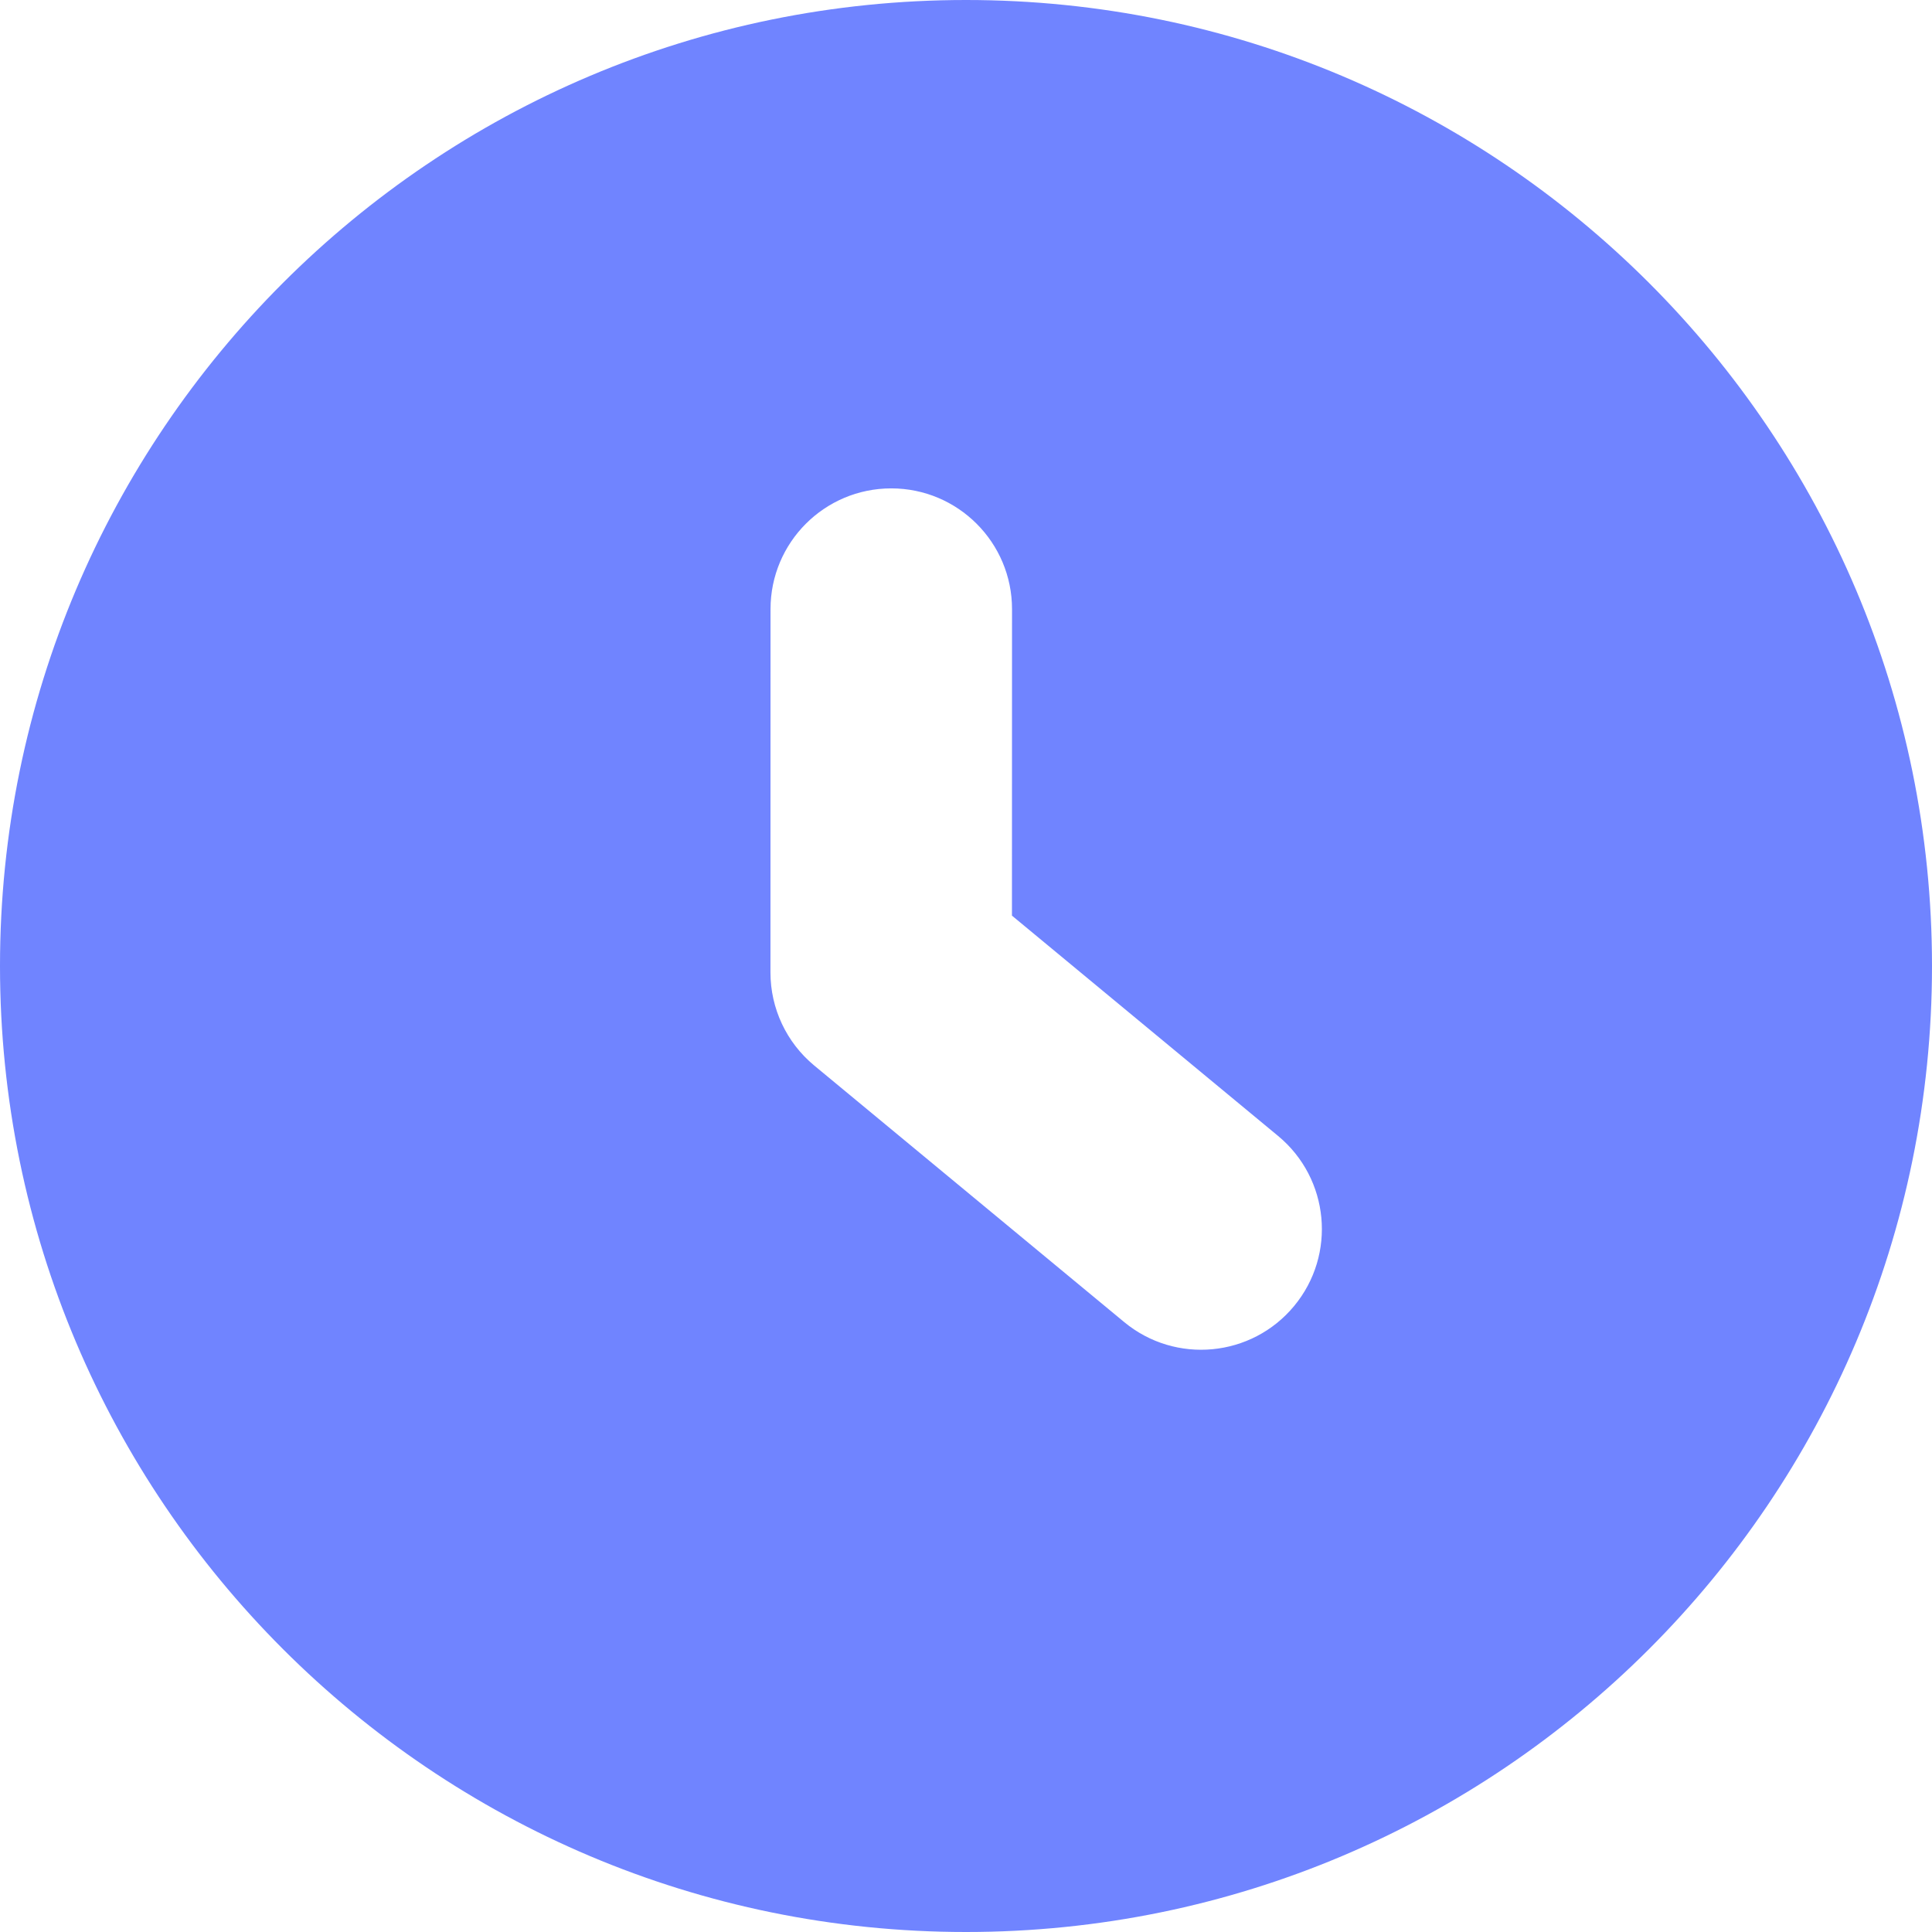
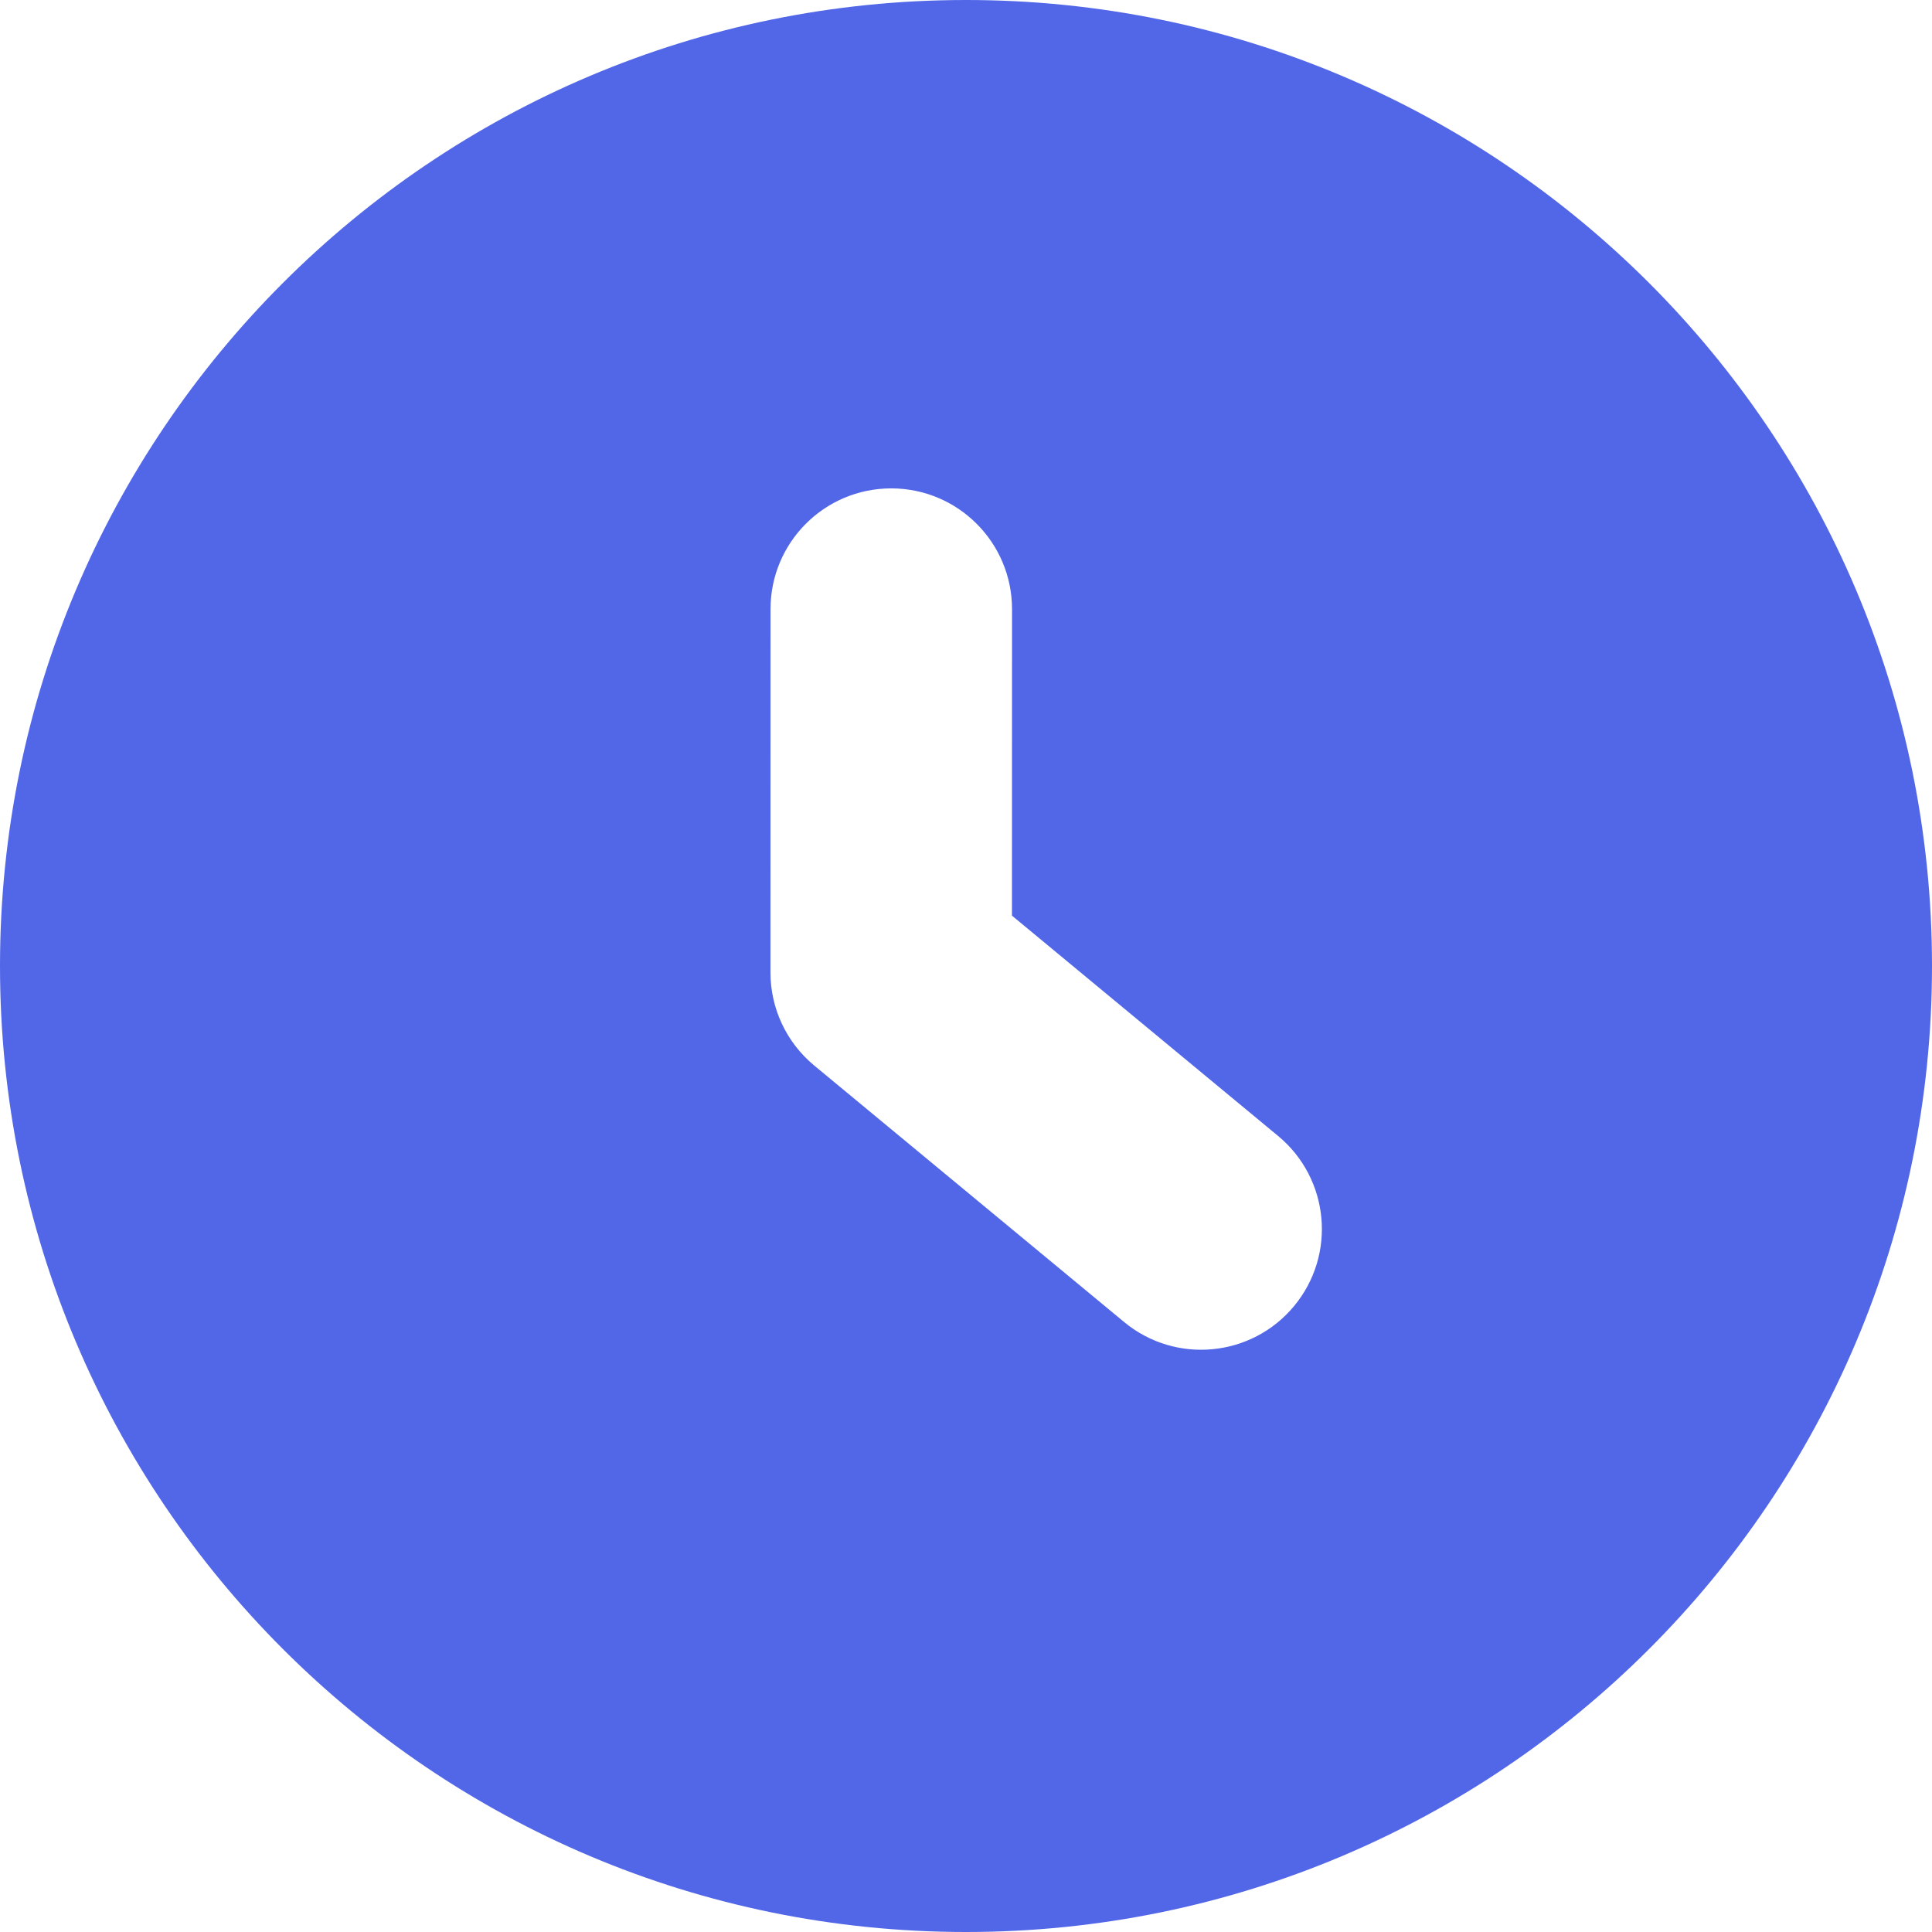
<svg xmlns="http://www.w3.org/2000/svg" width="28" height="28" viewBox="0 0 28 28" fill="none">
-   <path fill-rule="evenodd" clip-rule="evenodd" d="M14 28C21.732 28 28 21.732 28 14C28 6.268 21.732 0 14 0C6.268 0 0 6.268 0 14C0 21.732 6.268 28 14 28ZM14.667 8.828C14.667 7.862 13.883 7.078 12.917 7.078C11.95 7.078 11.167 7.861 11.167 8.828L11.166 14.093C11.166 14.615 11.398 15.109 11.8 15.442L16.292 19.16C17.036 19.776 18.14 19.672 18.756 18.927C19.372 18.183 19.268 17.08 18.523 16.463L14.666 13.27L14.667 8.828Z" fill="#7084FF" />
+   <path fill-rule="evenodd" clip-rule="evenodd" d="M14 28C21.732 28 28 21.732 28 14C28 6.268 21.732 0 14 0C6.268 0 0 6.268 0 14C0 21.732 6.268 28 14 28ZM14.667 8.828C14.667 7.862 13.883 7.078 12.917 7.078C11.95 7.078 11.167 7.861 11.167 8.828L11.166 14.093C11.166 14.615 11.398 15.109 11.8 15.442L16.292 19.16C17.036 19.776 18.14 19.672 18.756 18.927C19.372 18.183 19.268 17.08 18.523 16.463L14.666 13.27L14.667 8.828Z" fill="#5267E8" />
</svg>
